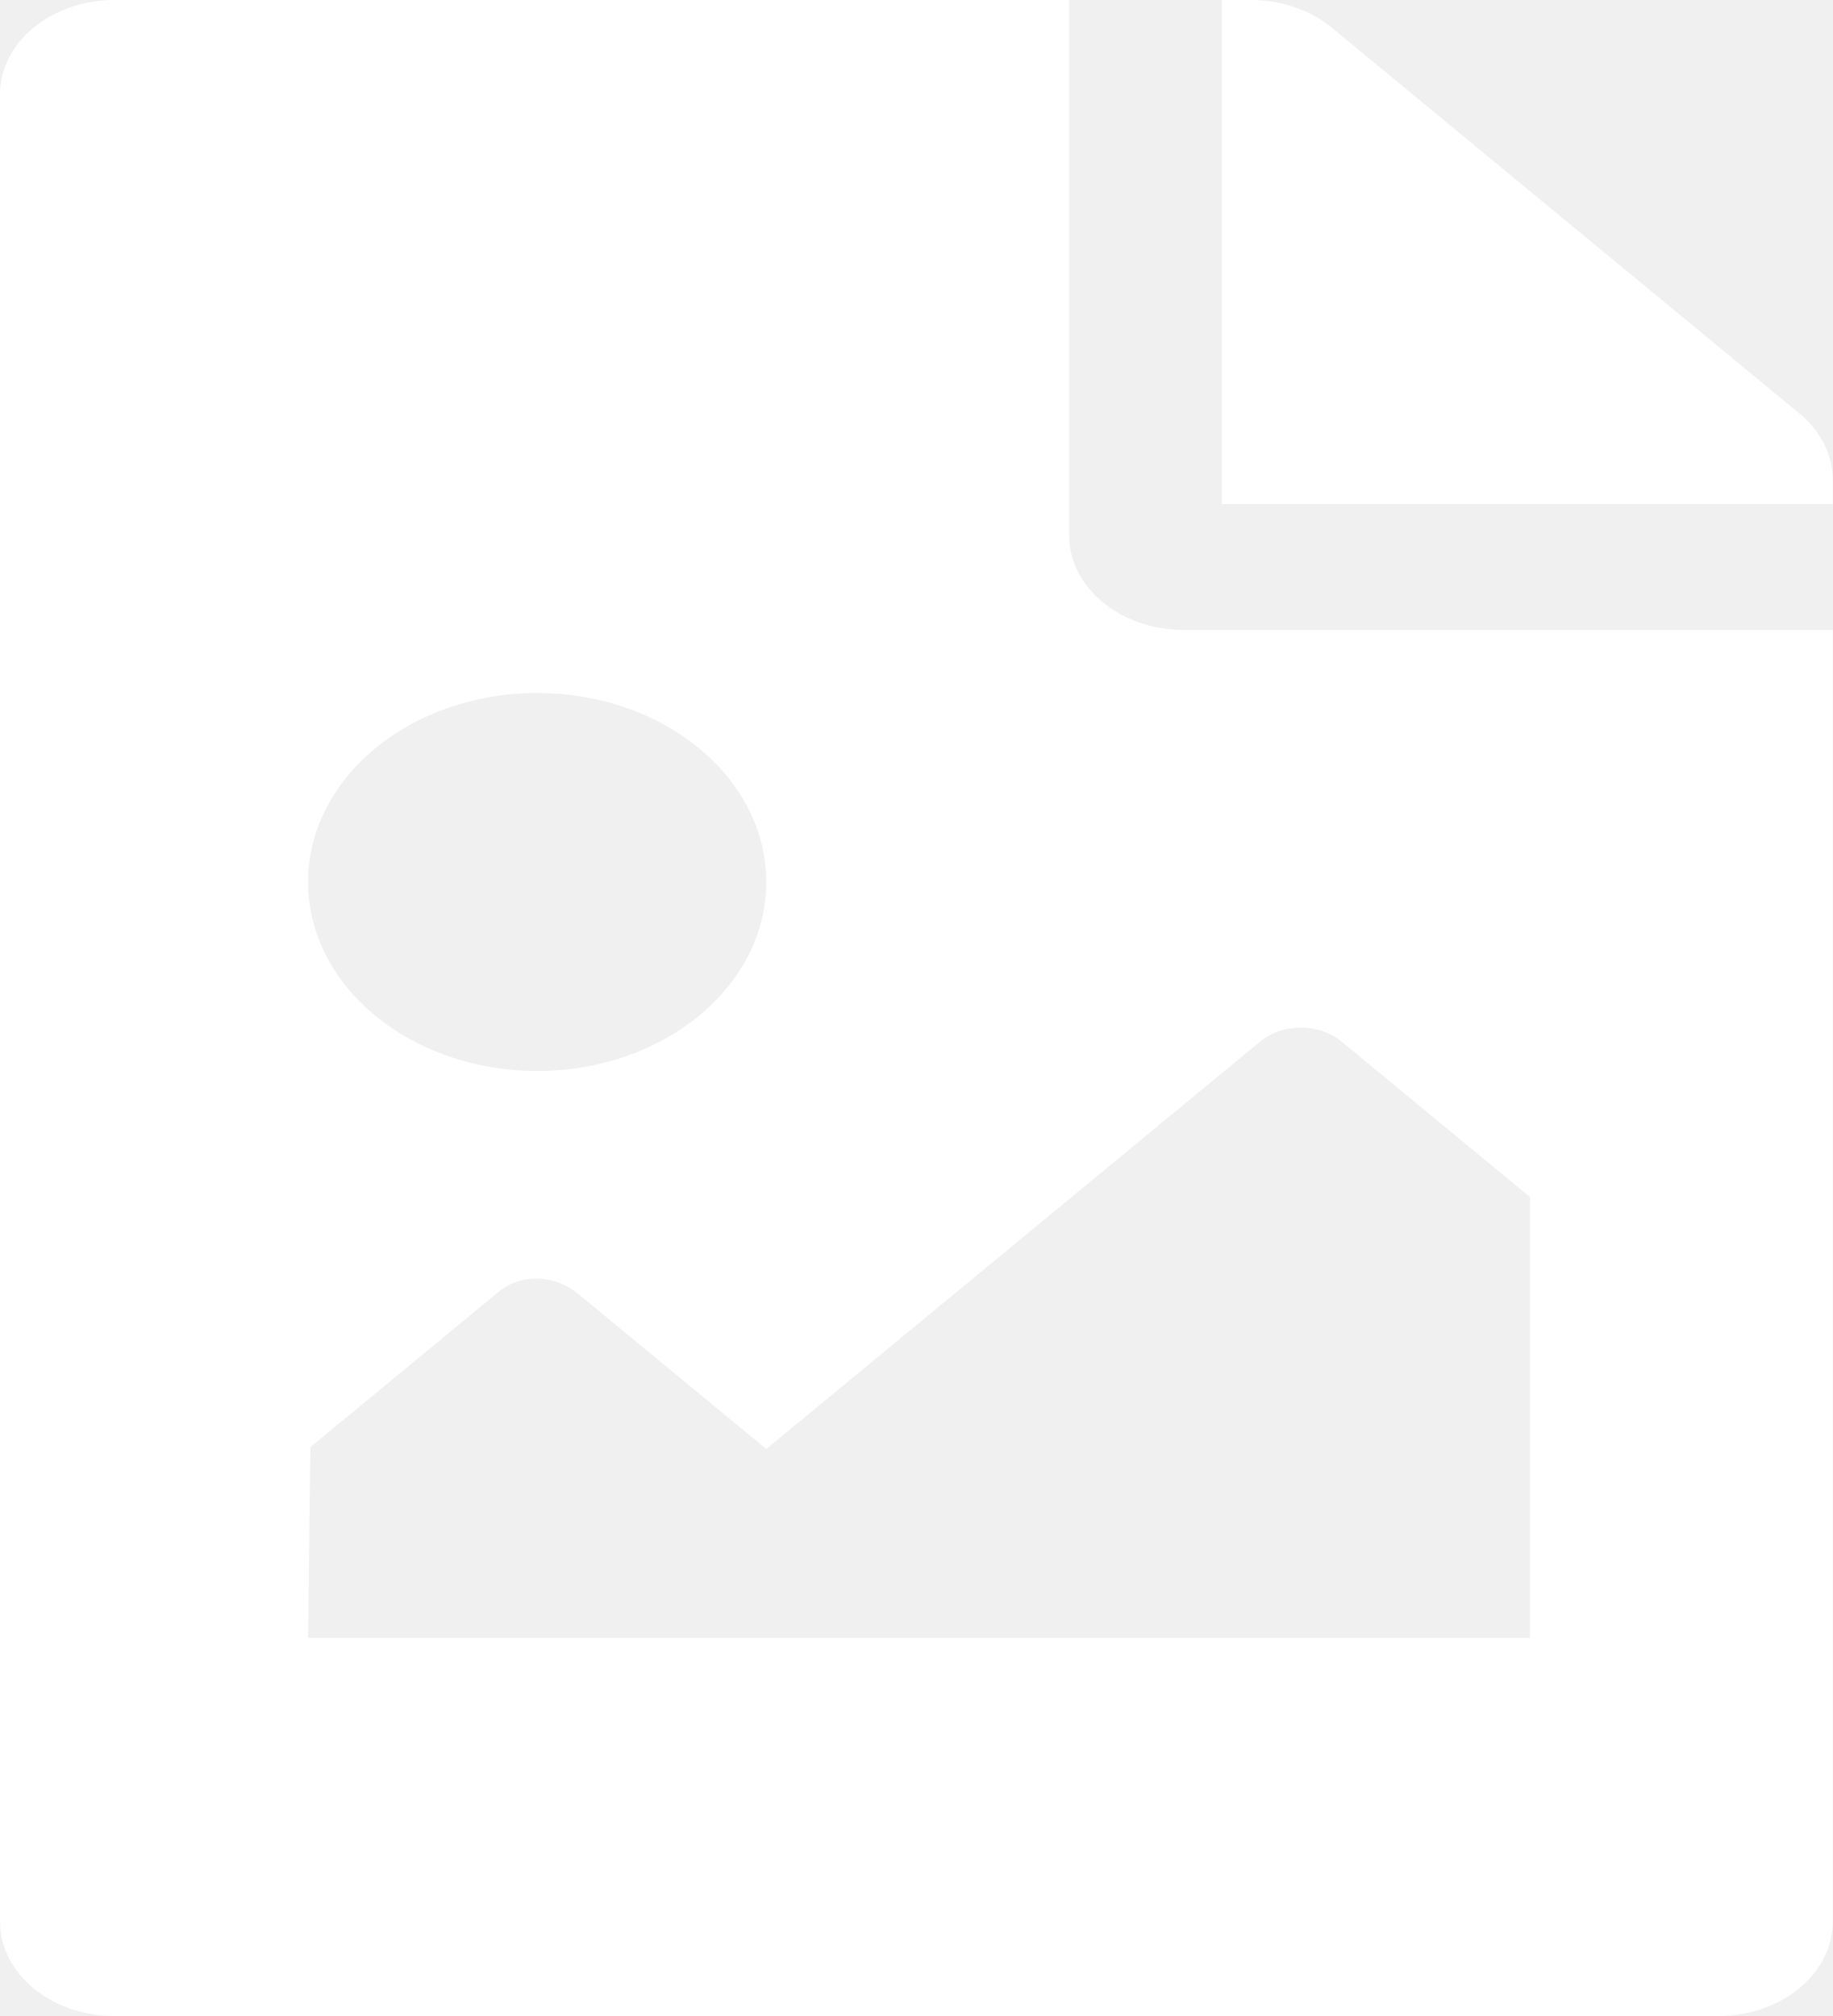
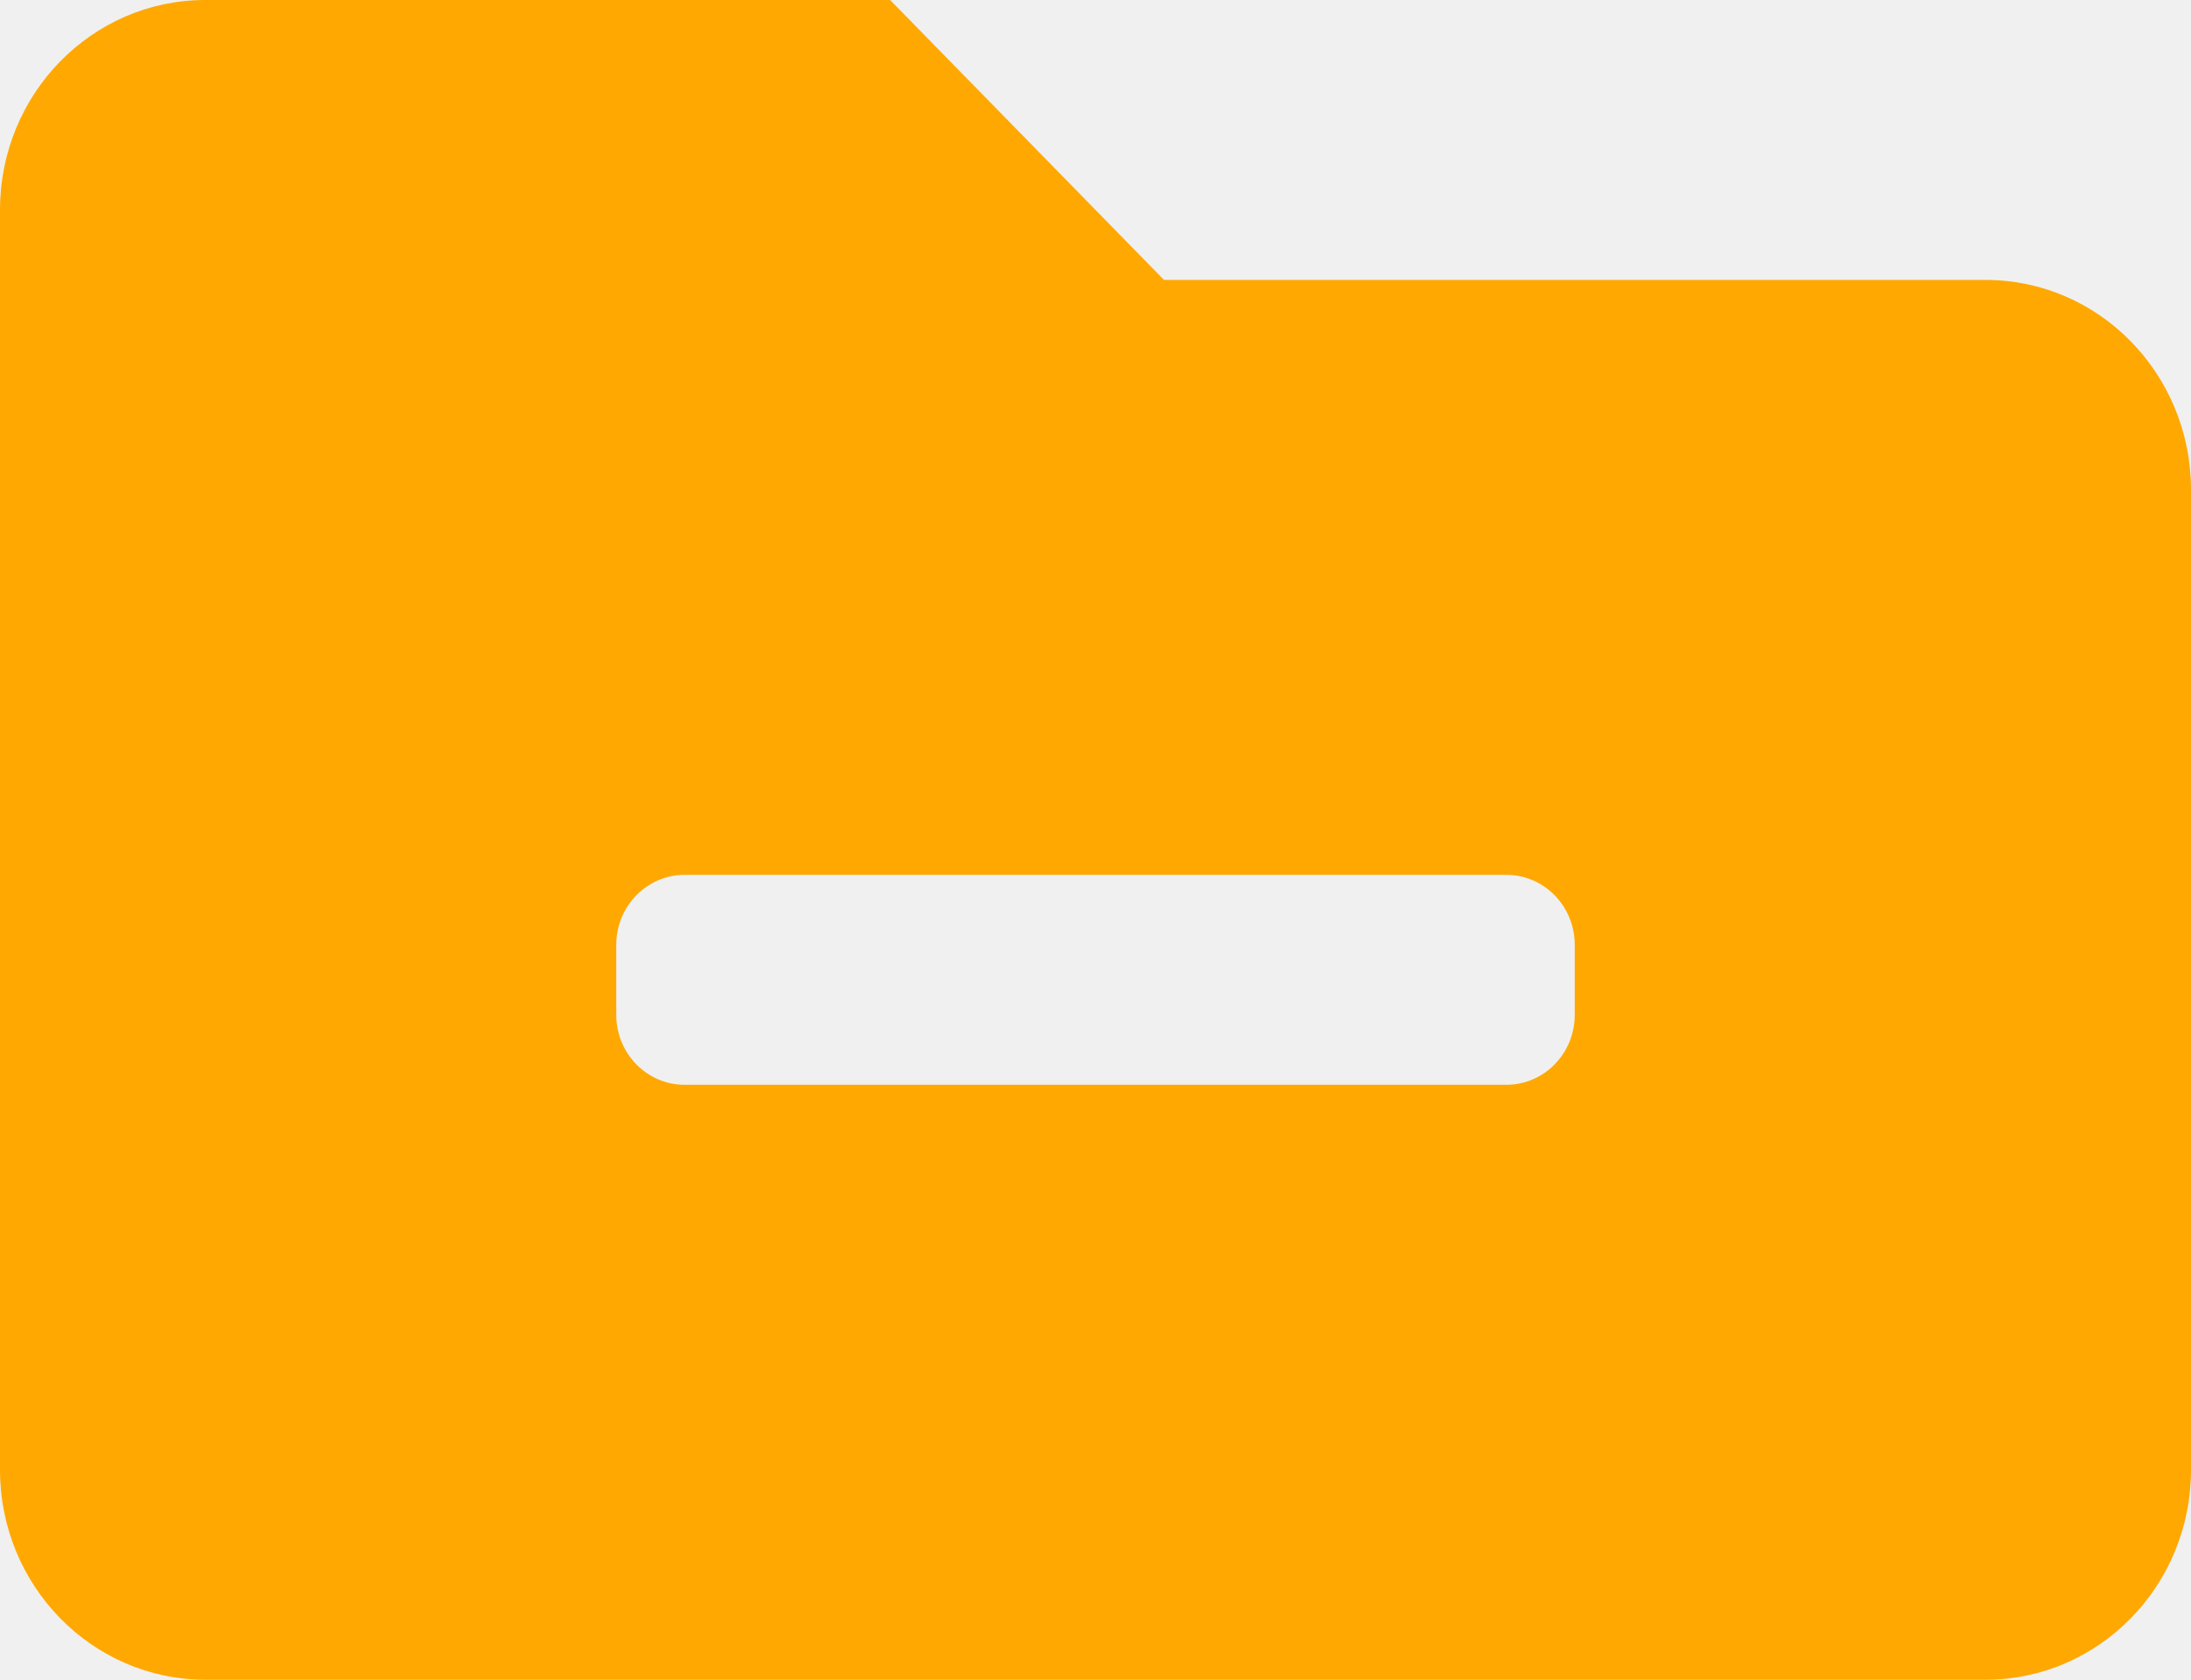
- <svg xmlns="http://www.w3.org/2000/svg" width="30" height="33" viewBox="0 0 30 33" fill="none">
-   <path d="M30 7.859V8.25H20V0H20.473C20.971 2.14498e-06 21.448 0.163 21.799 0.453L29.451 6.766C29.802 7.056 30 7.449 30 7.859ZM19.375 10.312C18.344 10.312 17.5 9.616 17.5 8.766V0H1.875C0.839 0 0 0.693 0 1.547V31.453C0 32.307 0.839 33 1.875 33H28.125C29.16 33 30 32.307 30 31.453V10.312H19.375ZM8.793 11.344C10.864 11.344 12.543 12.729 12.543 14.438C12.543 16.146 10.864 17.531 8.793 17.531C6.721 17.531 5.043 16.146 5.043 14.438C5.043 12.729 6.722 11.344 8.793 11.344ZM25.043 26.812H5.043L5.08 23.688L8.168 21.141C8.534 20.839 9.089 20.87 9.455 21.172L12.543 23.719L20.63 17.047C20.996 16.745 21.589 16.745 21.956 17.047L25.043 19.594V26.812Z" fill="white" />
+ <svg xmlns="http://www.w3.org/2000/svg" width="30" height="23" viewBox="0 0 30 23" fill="none">
+   <path d="M27.188 3.833H15.938L12.188 0H2.812C1.259 0 0 1.287 0 2.875V20.125C0 21.713 1.259 23 2.812 23H27.188C28.741 23 30 21.713 30 20.125V6.708C30 5.12 28.741 3.833 27.188 3.833ZM21.562 13.896C21.562 14.425 21.143 14.854 20.625 14.854H9.375C8.857 14.854 8.438 14.425 8.438 13.896V12.938C8.438 12.408 8.857 11.979 9.375 11.979H20.625C21.143 11.979 21.562 12.408 21.562 12.938V13.896Z" fill="#FFA801" />
</svg>
